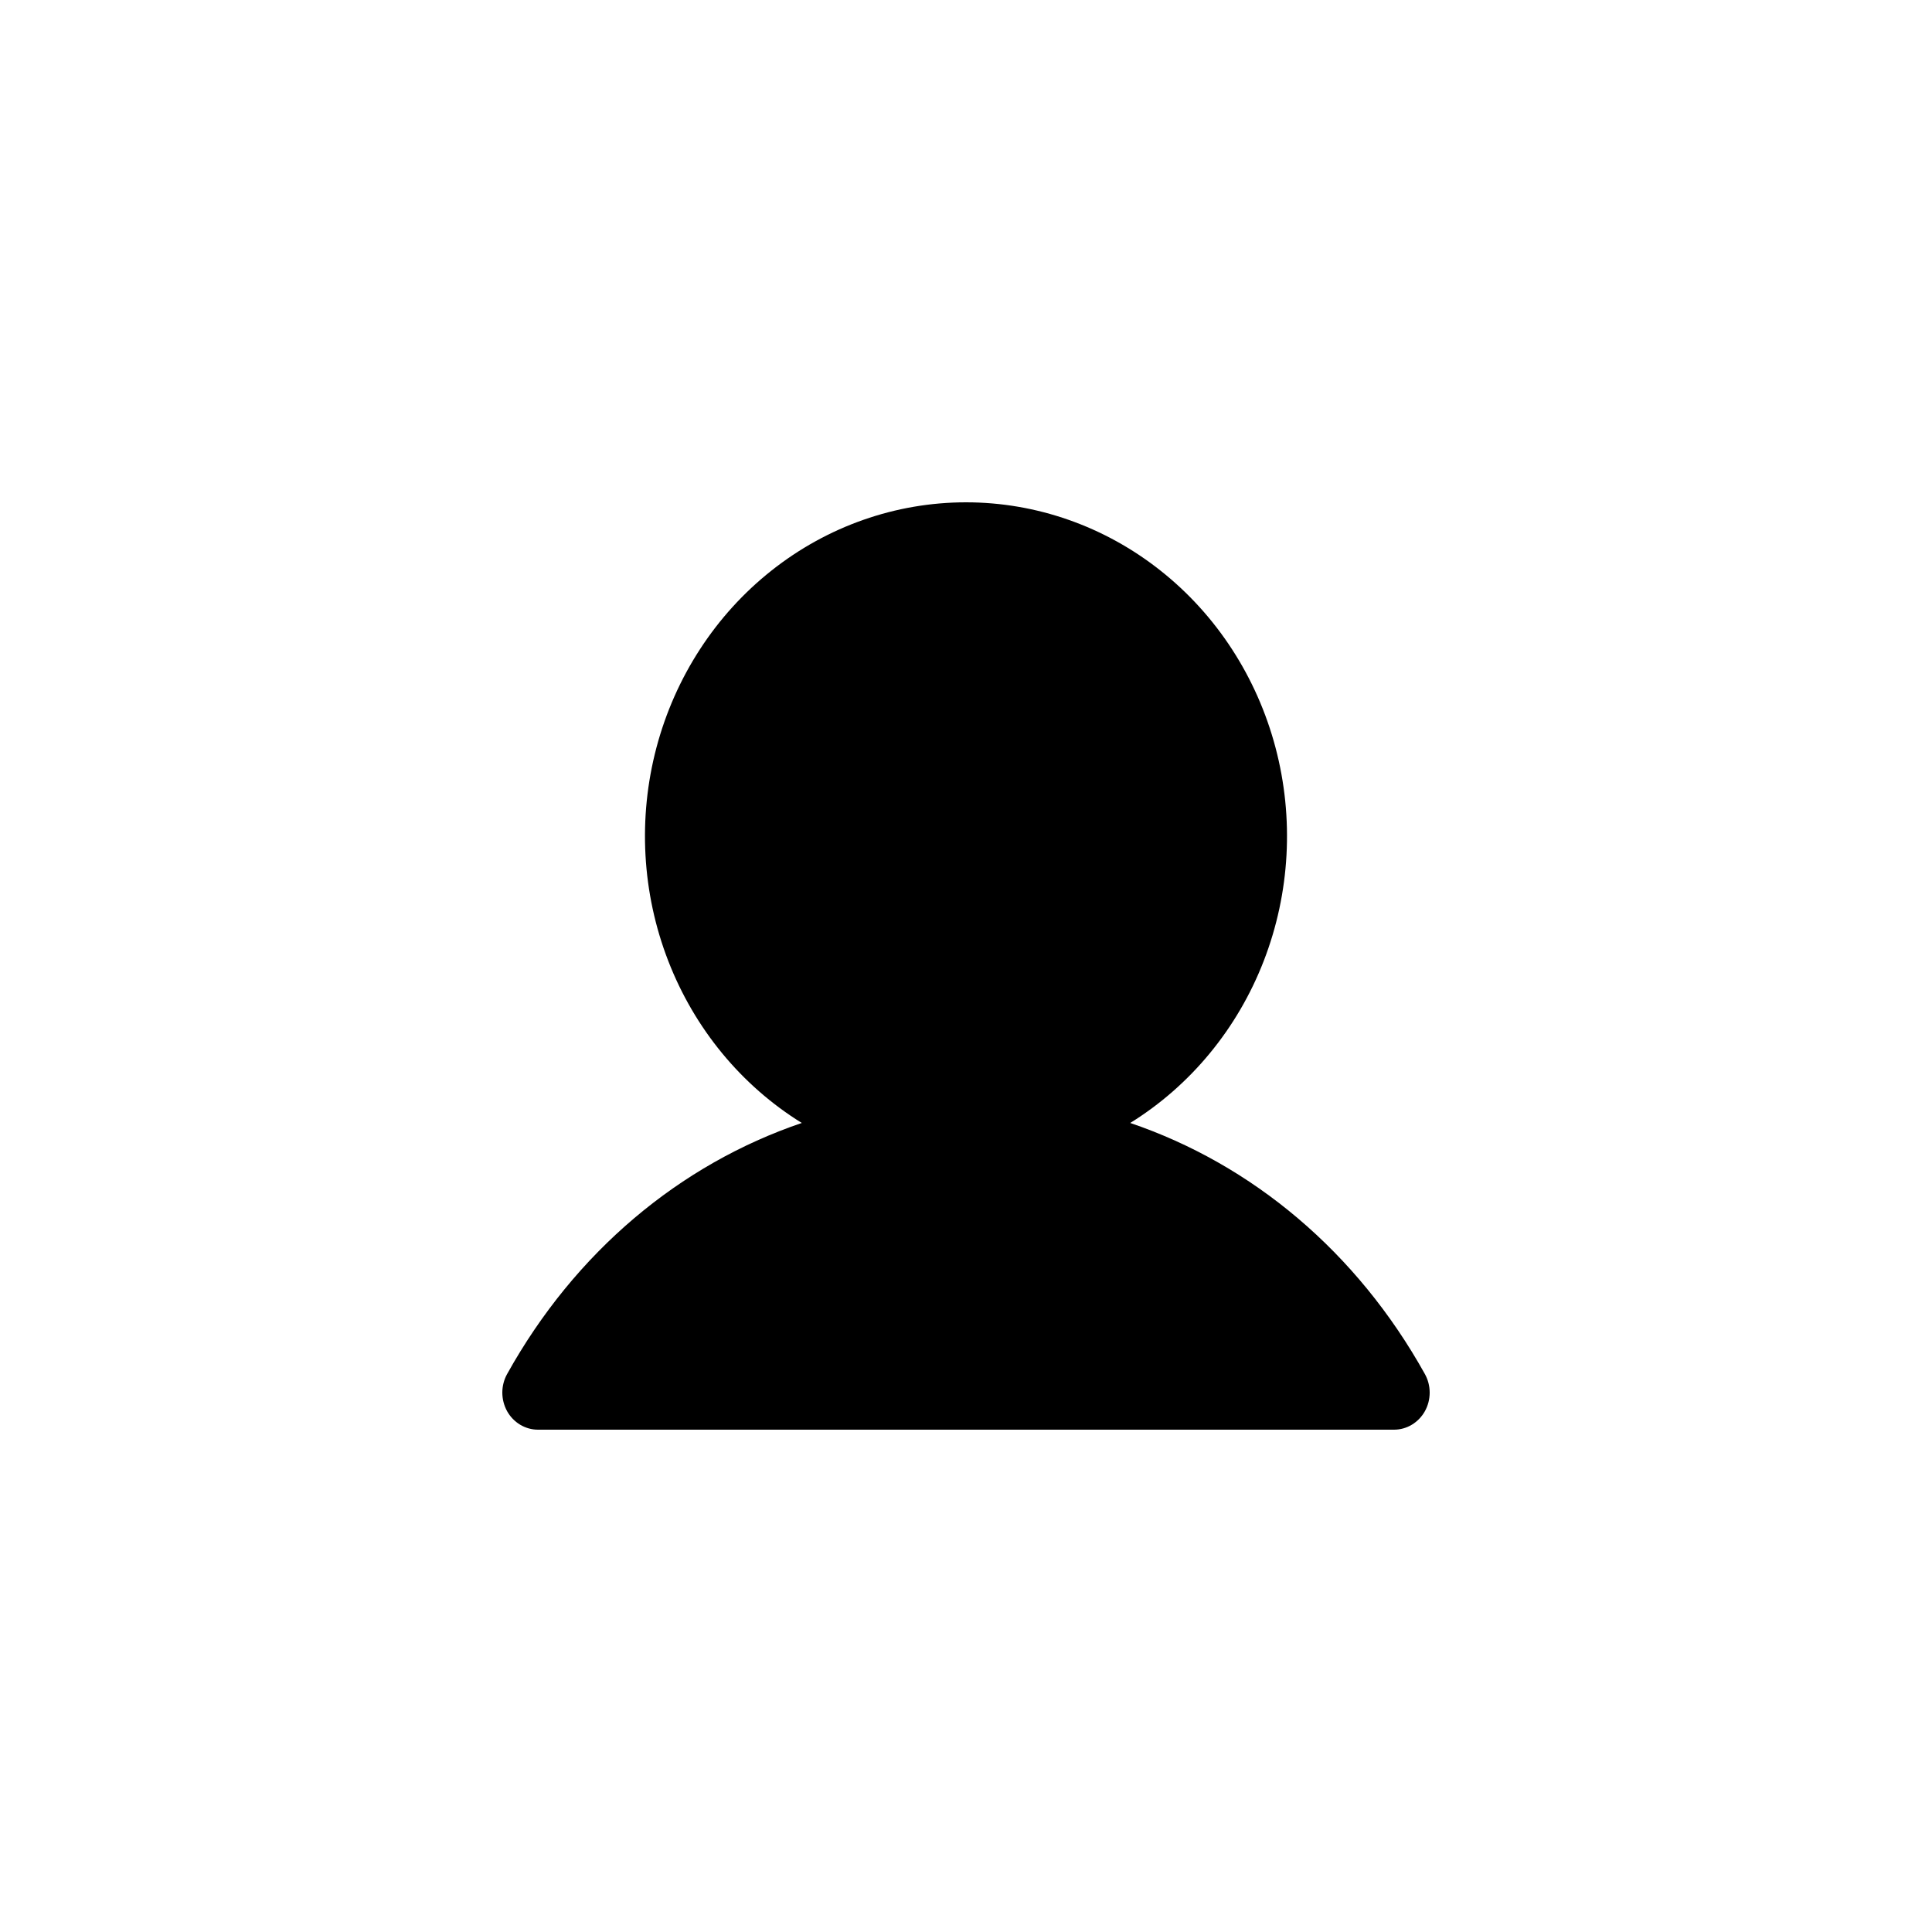
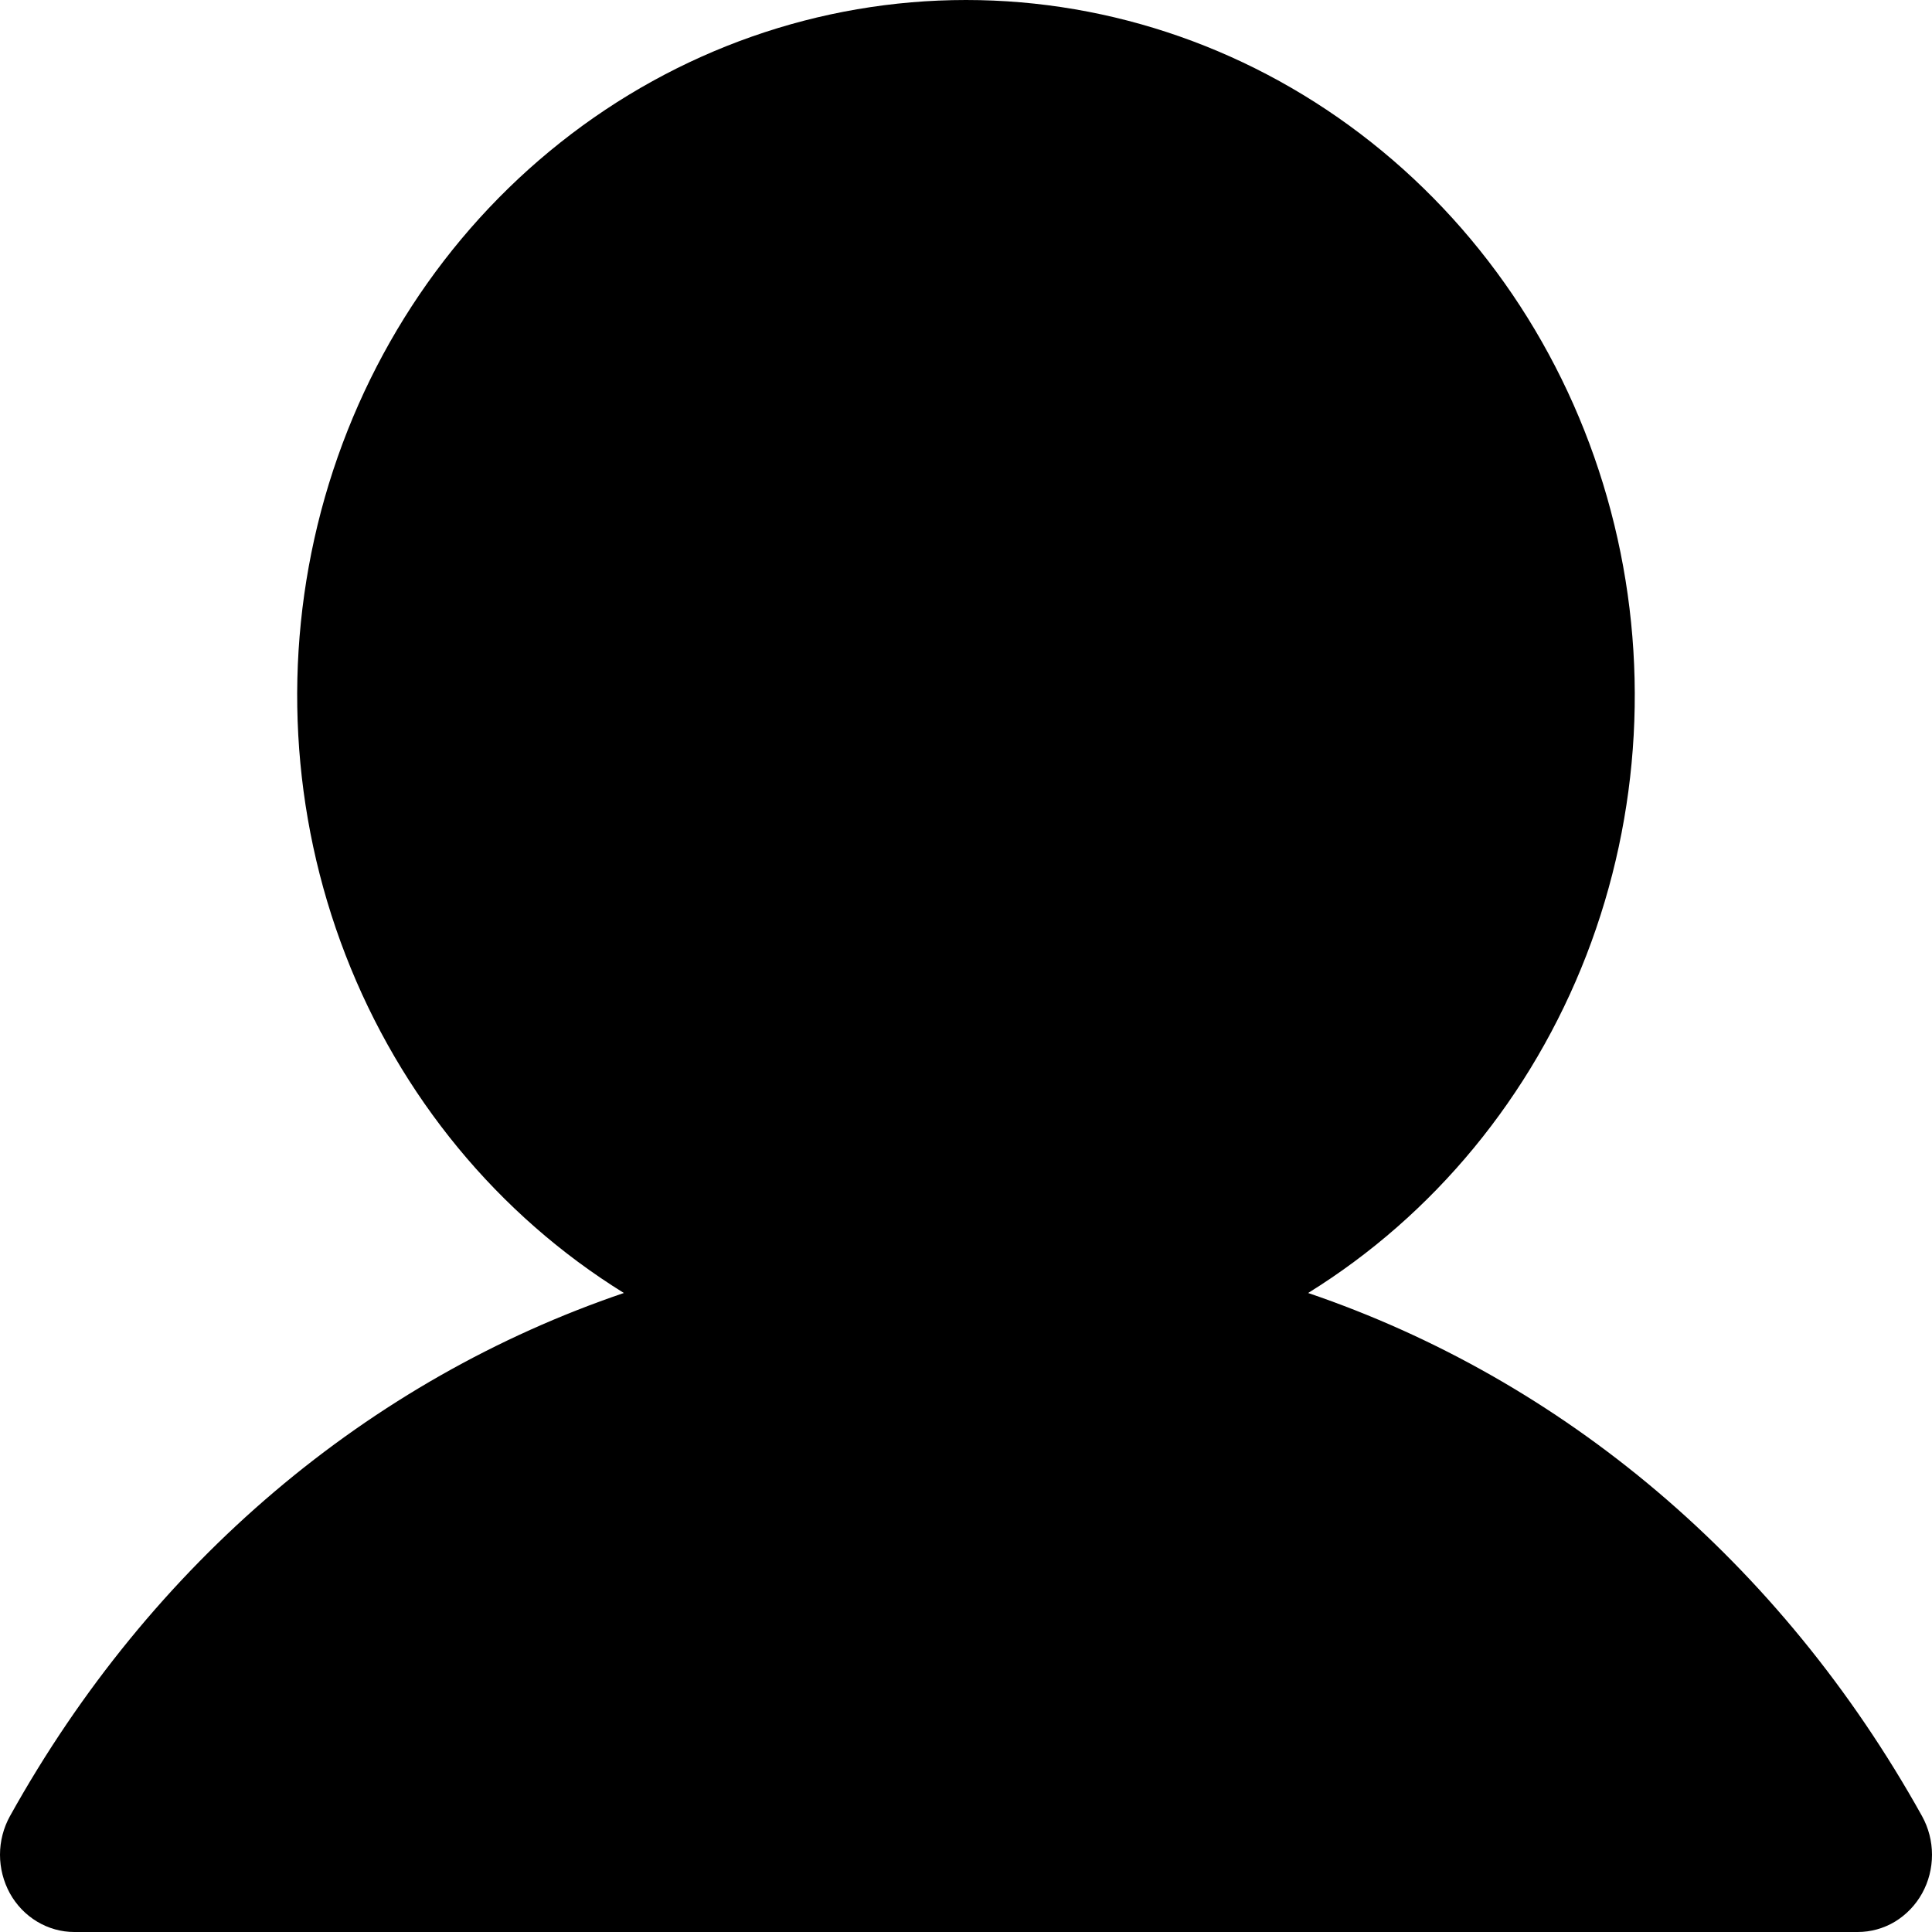
- <svg xmlns="http://www.w3.org/2000/svg" width="50" height="50" viewBox="0 0 50 50" fill="none">
-   <path d="M36.877 36.52C36.796 36.666 36.679 36.787 36.539 36.871C36.399 36.956 36.239 37 36.077 37H13.922C13.76 37 13.601 36.955 13.461 36.871C13.321 36.787 13.204 36.666 13.123 36.52C13.043 36.374 13 36.208 13 36.04C13 35.871 13.043 35.706 13.124 35.56C14.881 32.401 17.589 30.136 20.75 29.062C19.186 28.094 17.972 26.62 17.293 24.865C16.613 23.11 16.507 21.171 16.989 19.347C17.472 17.523 18.517 15.914 19.964 14.768C21.411 13.621 23.18 13 25 13C26.819 13 28.588 13.621 30.035 14.768C31.483 15.914 32.528 17.523 33.01 19.347C33.493 21.171 33.386 23.11 32.707 24.865C32.028 26.62 30.813 28.094 29.25 29.062C32.41 30.136 35.118 32.401 36.876 35.56C36.957 35.706 37 35.871 37 36.04C37 36.209 36.958 36.374 36.877 36.52Z" fill="currentColor" />
+ <svg xmlns="http://www.w3.org/2000/svg" width="24" height="24" viewBox="0 0 24 24" fill="none">
+   <path d="M23.877 23.52C23.796 23.666 23.679 23.787 23.539 23.872C23.399 23.956 23.239 24 23.077 24H0.922C0.76 24 0.601 23.955 0.461 23.871C0.321 23.787 0.204 23.666 0.123 23.52C0.043 23.374 -4.15502e-05 23.208 3.04306e-08 23.04C4.16111e-05 22.872 0.043 22.706 0.124 22.56C1.881 19.401 4.589 17.136 7.75 16.062C6.187 15.094 4.972 13.62 4.293 11.865C3.613 10.11 3.507 8.171 3.989 6.347C4.472 4.523 5.517 2.914 6.964 1.768C8.411 0.621 10.18 0 12 0C13.819 0 15.588 0.621 17.035 1.768C18.483 2.914 19.528 4.523 20.01 6.347C20.493 8.171 20.386 10.11 19.707 11.865C19.027 13.62 17.813 15.094 16.25 16.062C19.41 17.136 22.118 19.401 23.876 22.56C23.957 22.706 24 22.872 24 23.04C24 23.209 23.958 23.374 23.877 23.52Z" fill="currentColor" />
</svg>
